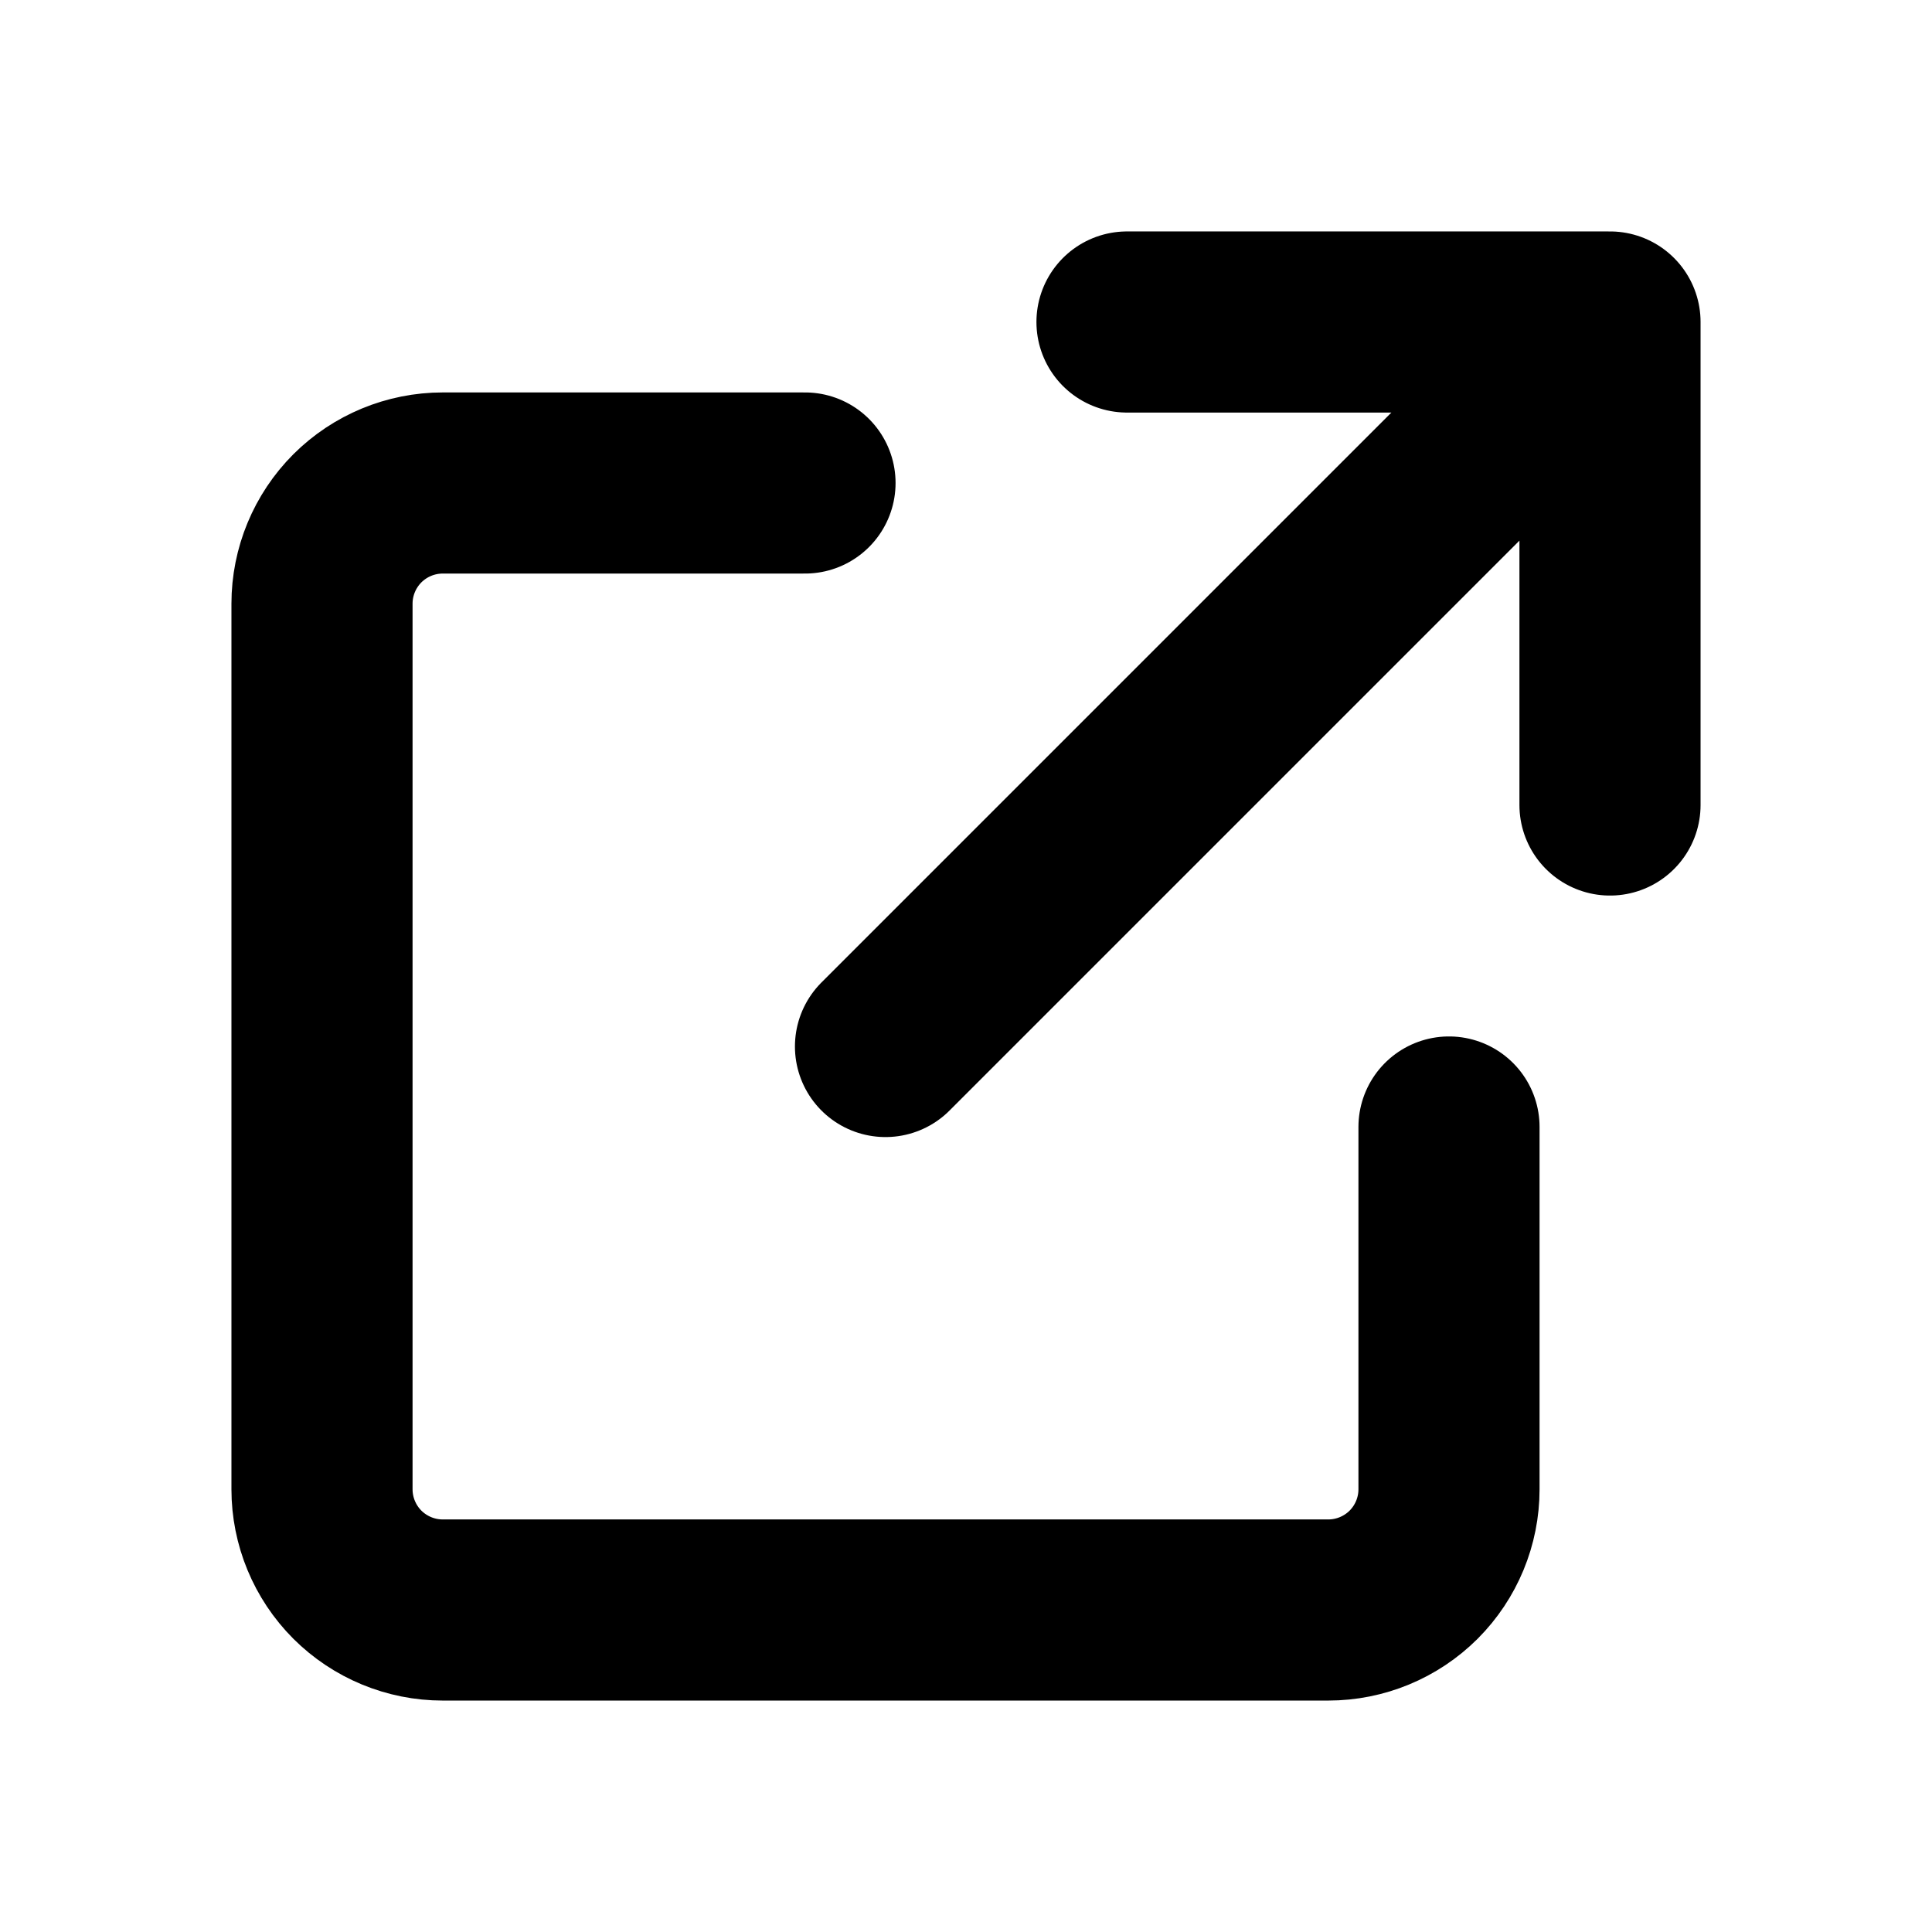
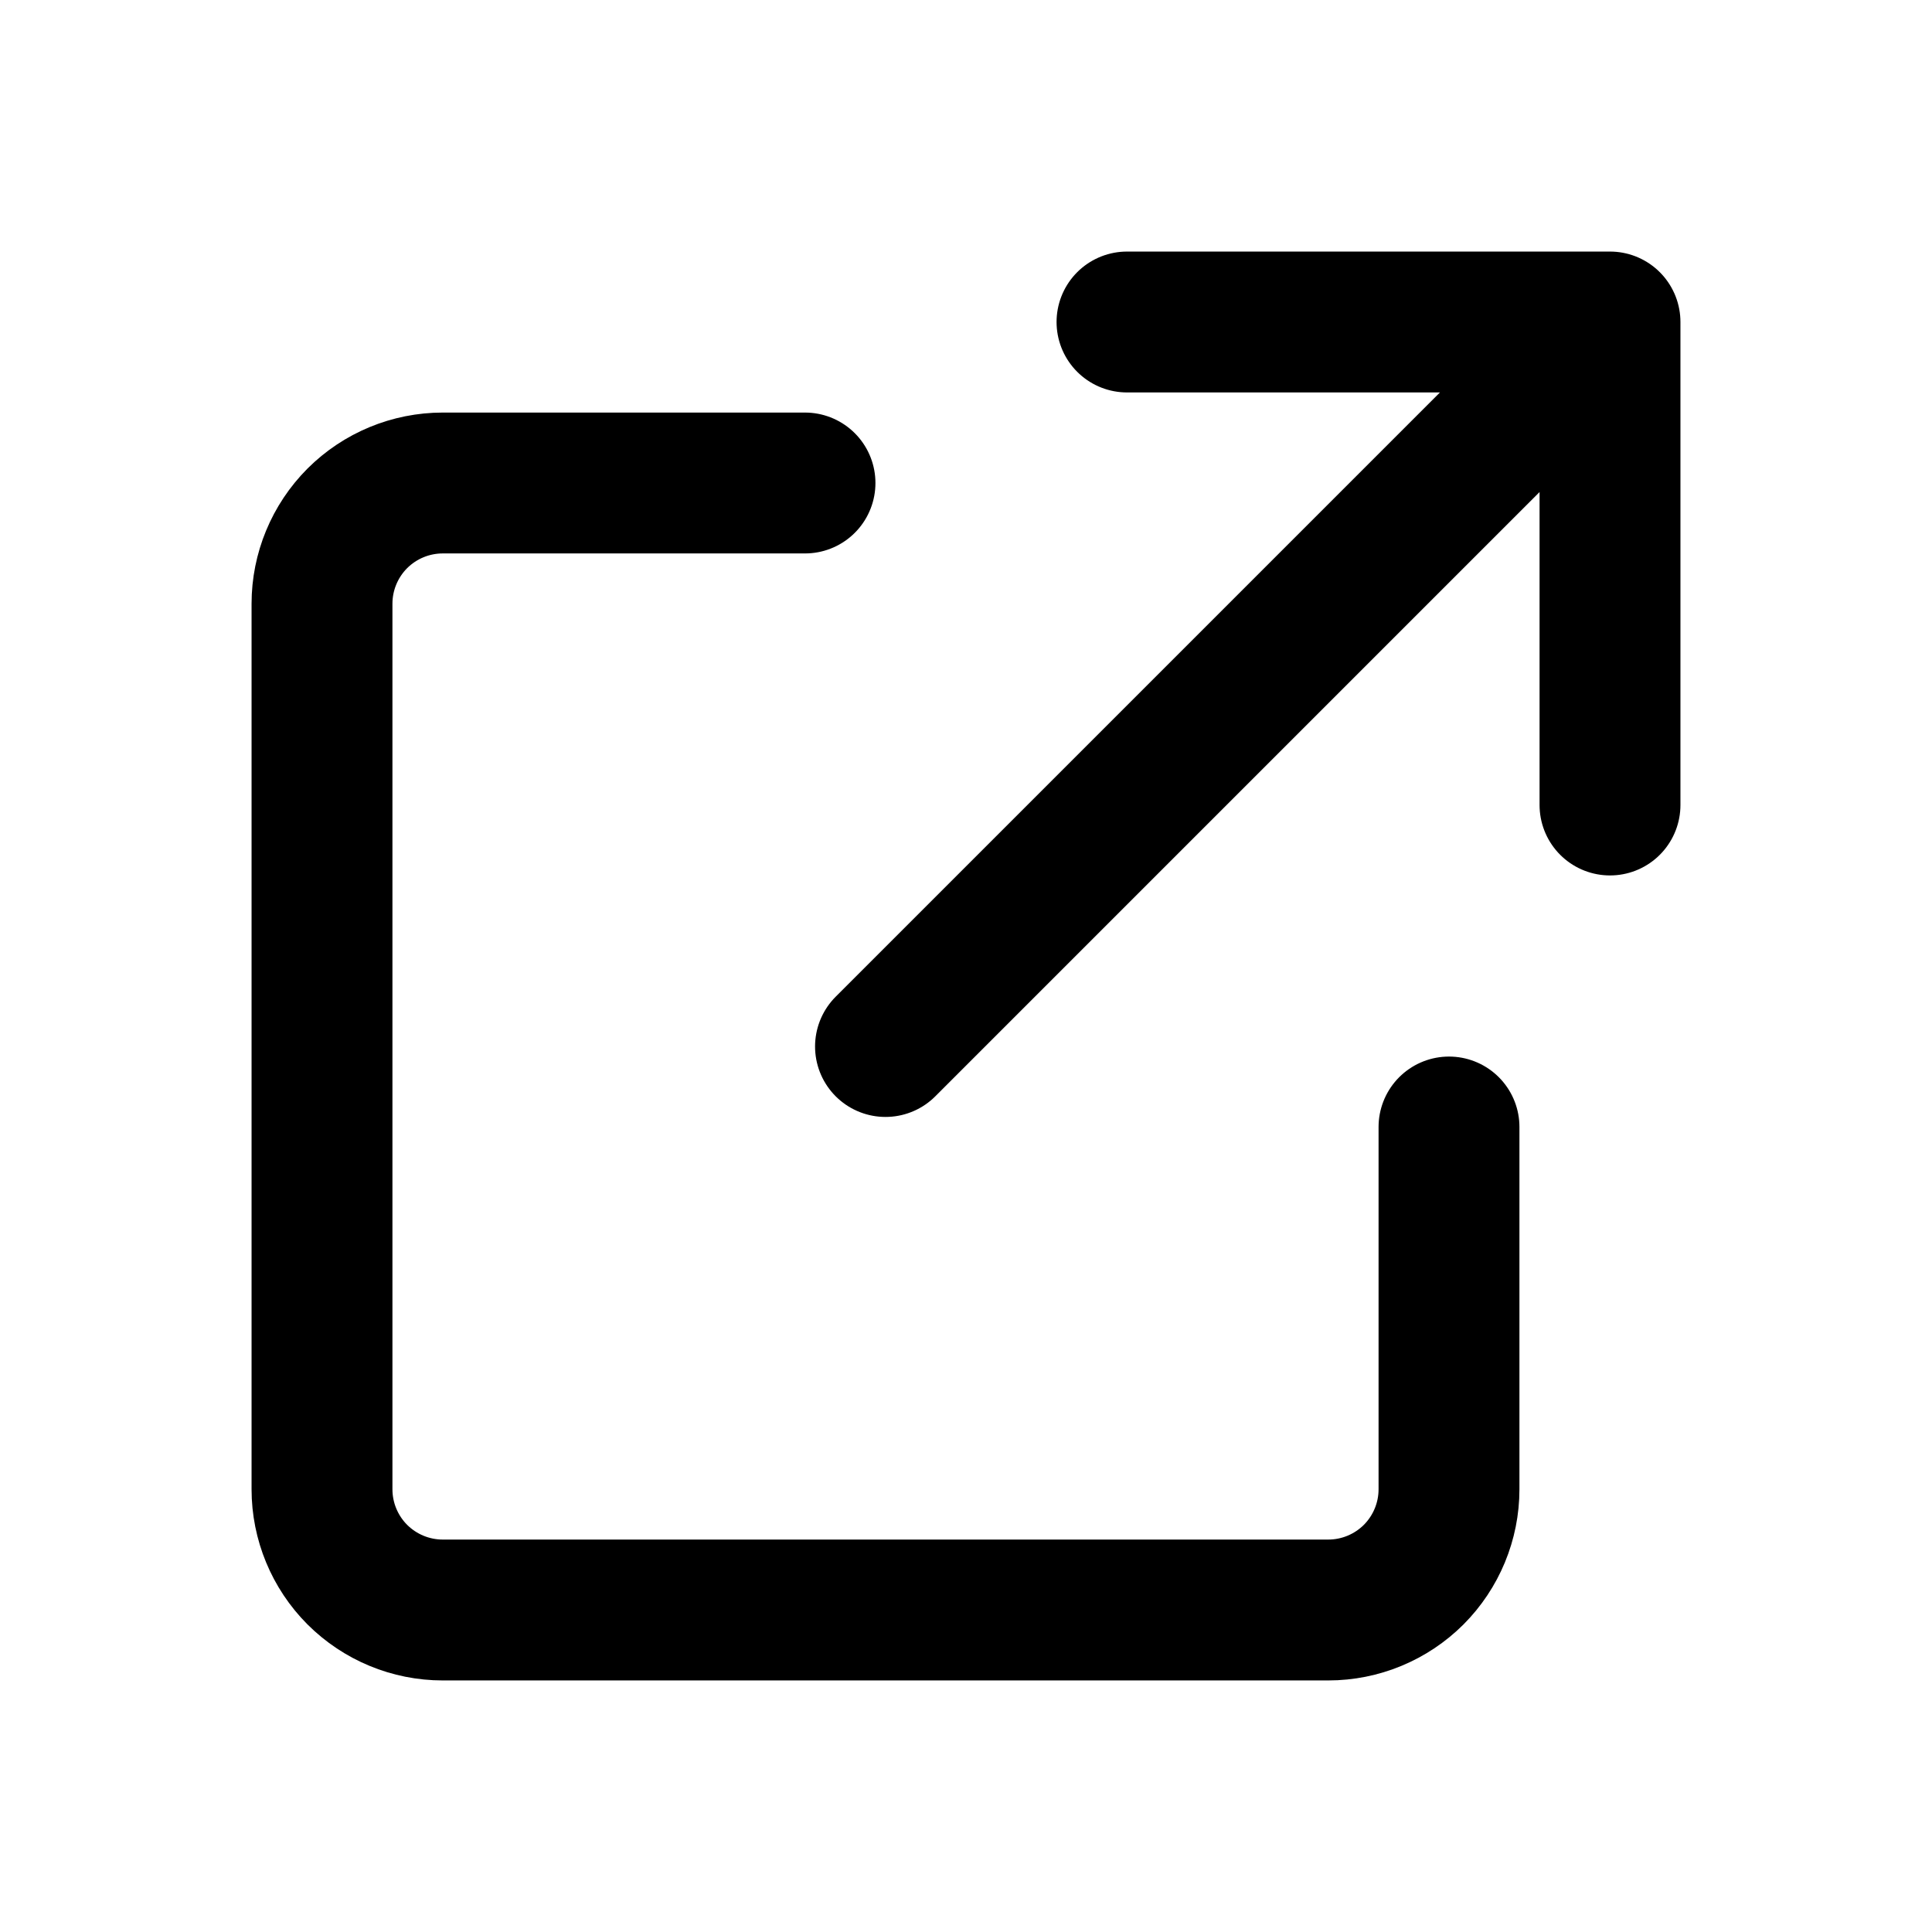
<svg xmlns="http://www.w3.org/2000/svg" width="24" height="24" viewBox="0 0 24 24" fill="none">
-   <path d="M20 10V4H14M20 4L11 13M18 14V18.5C18 18.898 17.842 19.279 17.561 19.561C17.279 19.842 16.898 20 16.5 20H5.5C5.102 20 4.721 19.842 4.439 19.561C4.158 19.279 4 18.898 4 18.5V7.5C4 7.102 4.158 6.721 4.439 6.439C4.721 6.158 5.102 6 5.5 6H10" stroke="currentColor" stroke-width="2.25" stroke-linecap="round" stroke-linejoin="round" />
+   <path d="M20 10V4H14M20 4L11 13M18 14V18.5C18 18.898 17.842 19.279 17.561 19.561C17.279 19.842 16.898 20 16.5 20H5.5C5.102 20 4.721 19.842 4.439 19.561C4.158 19.279 4 18.898 4 18.5V7.5C4 7.102 4.158 6.721 4.439 6.439C4.721 6.158 5.102 6 5.5 6H10" stroke="currentColor" stroke-width="1.75" stroke-linecap="round" stroke-linejoin="round" />
</svg>
